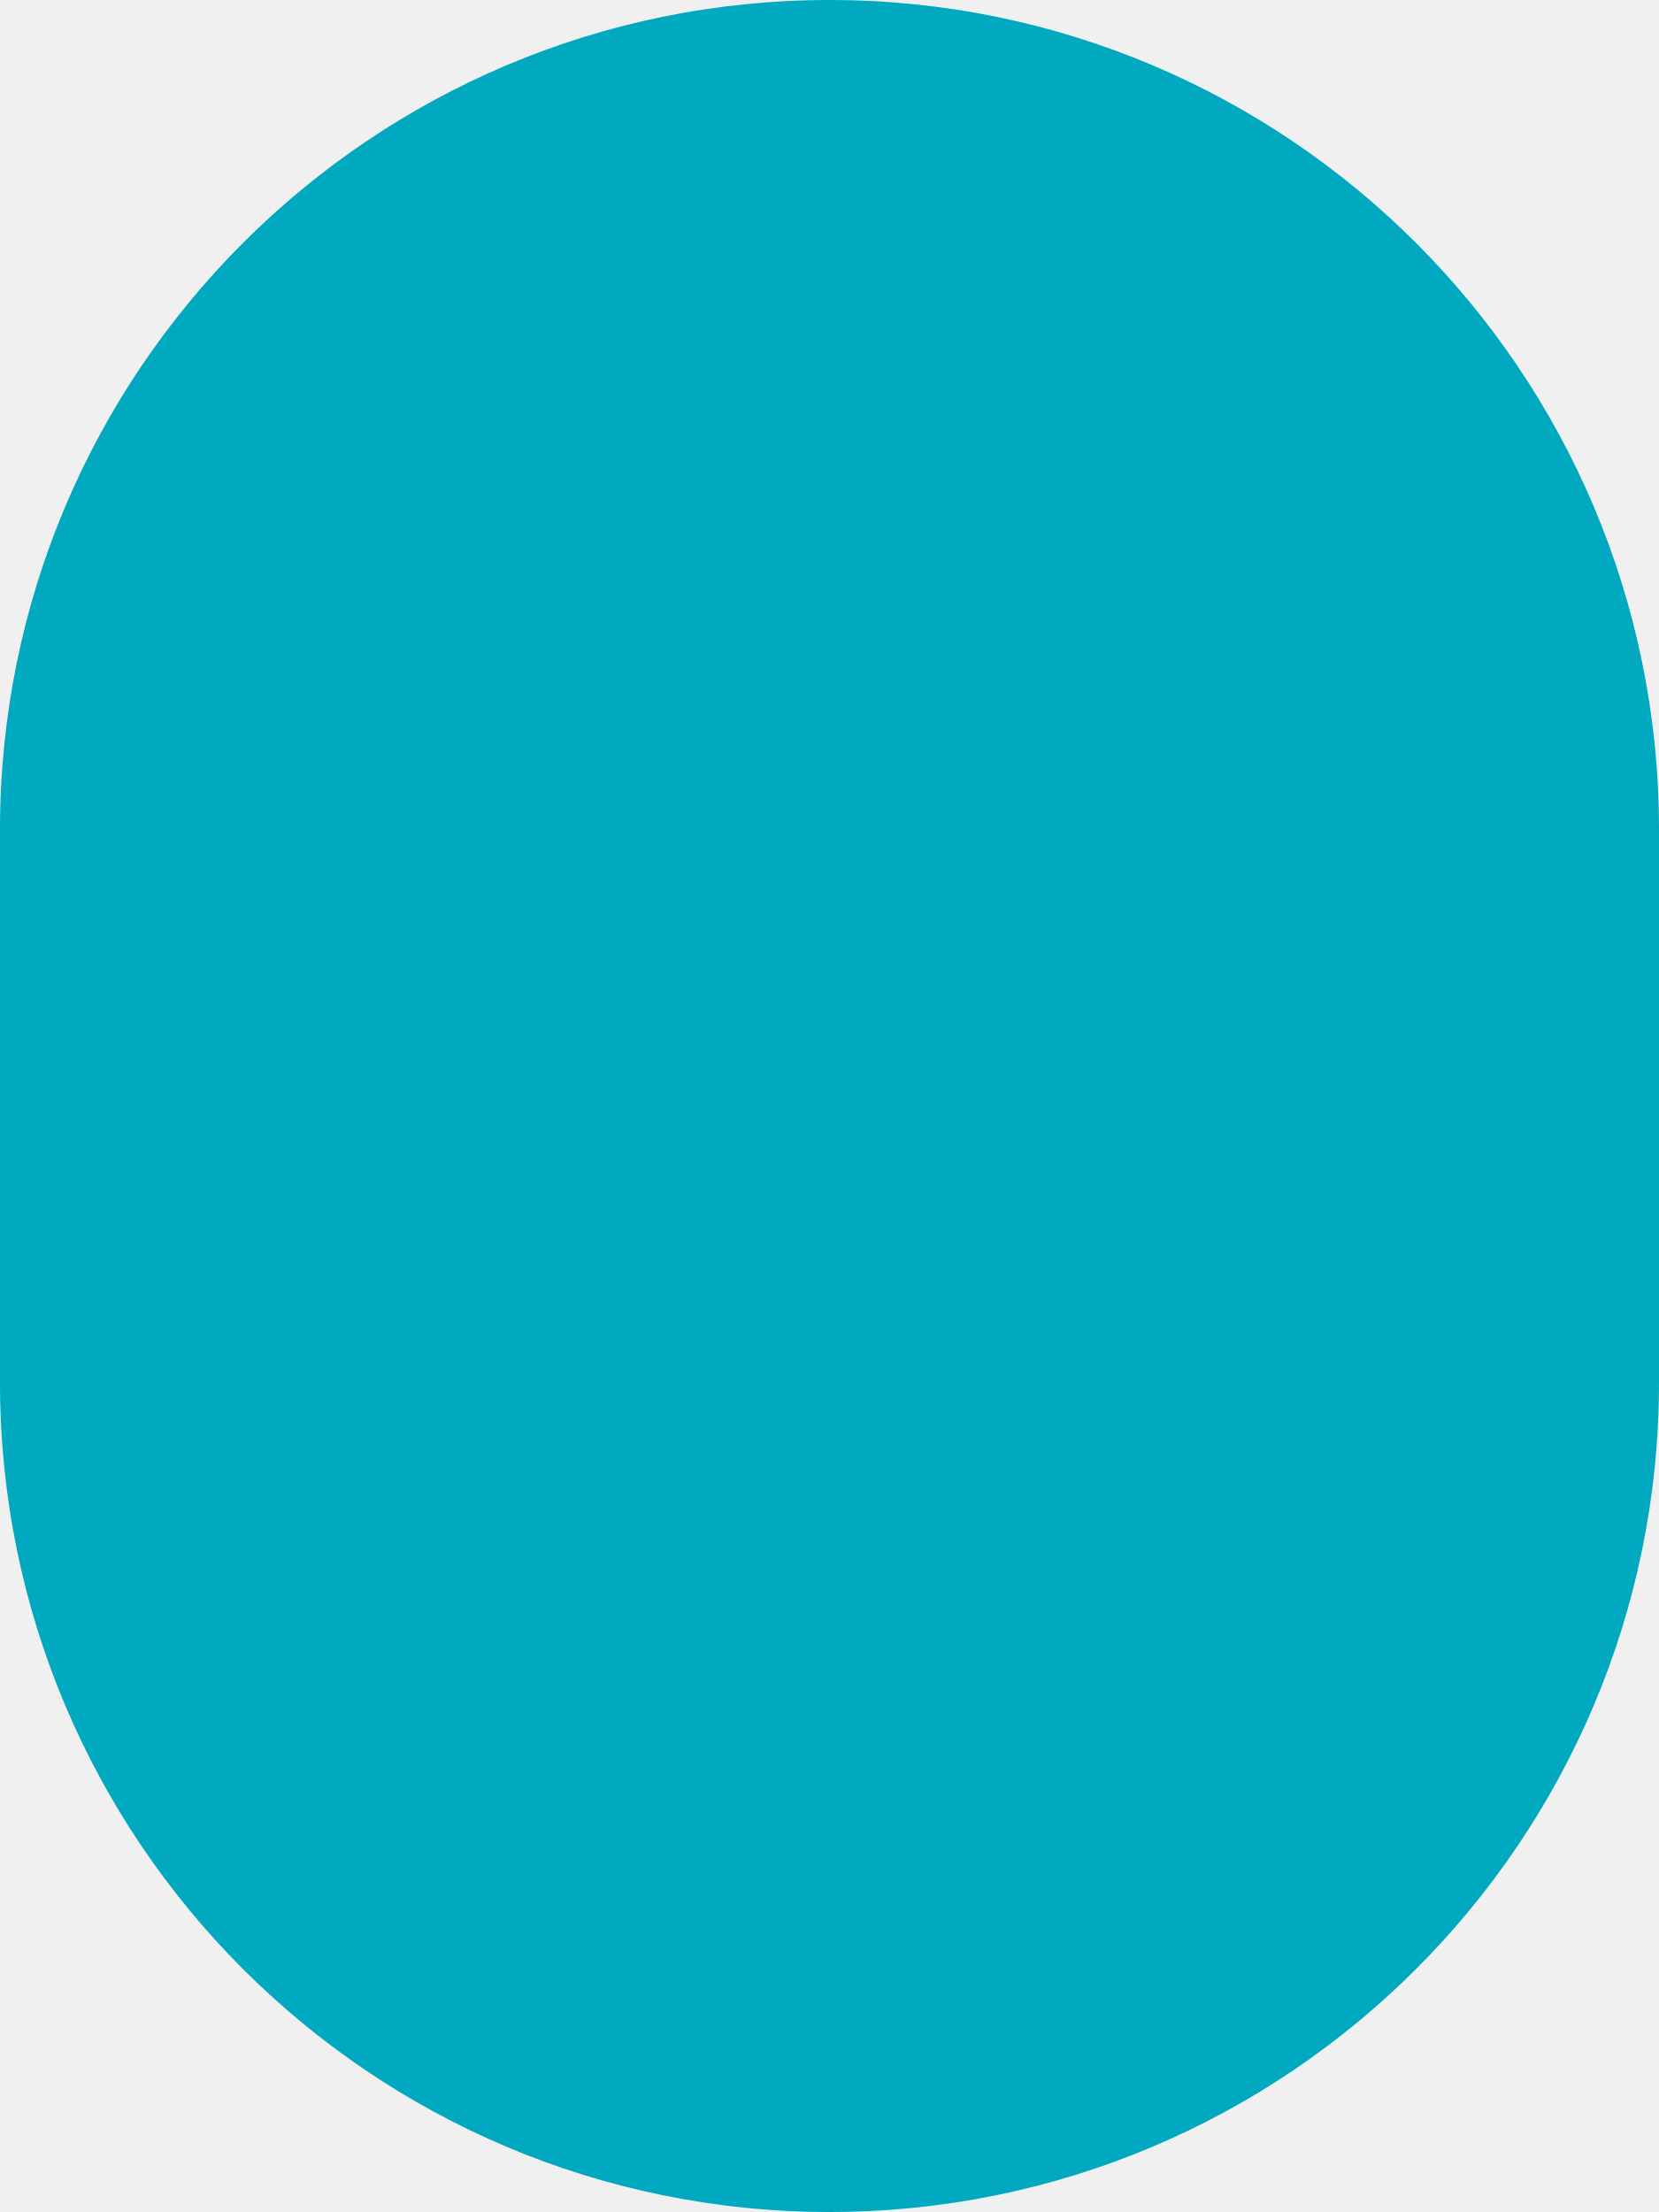
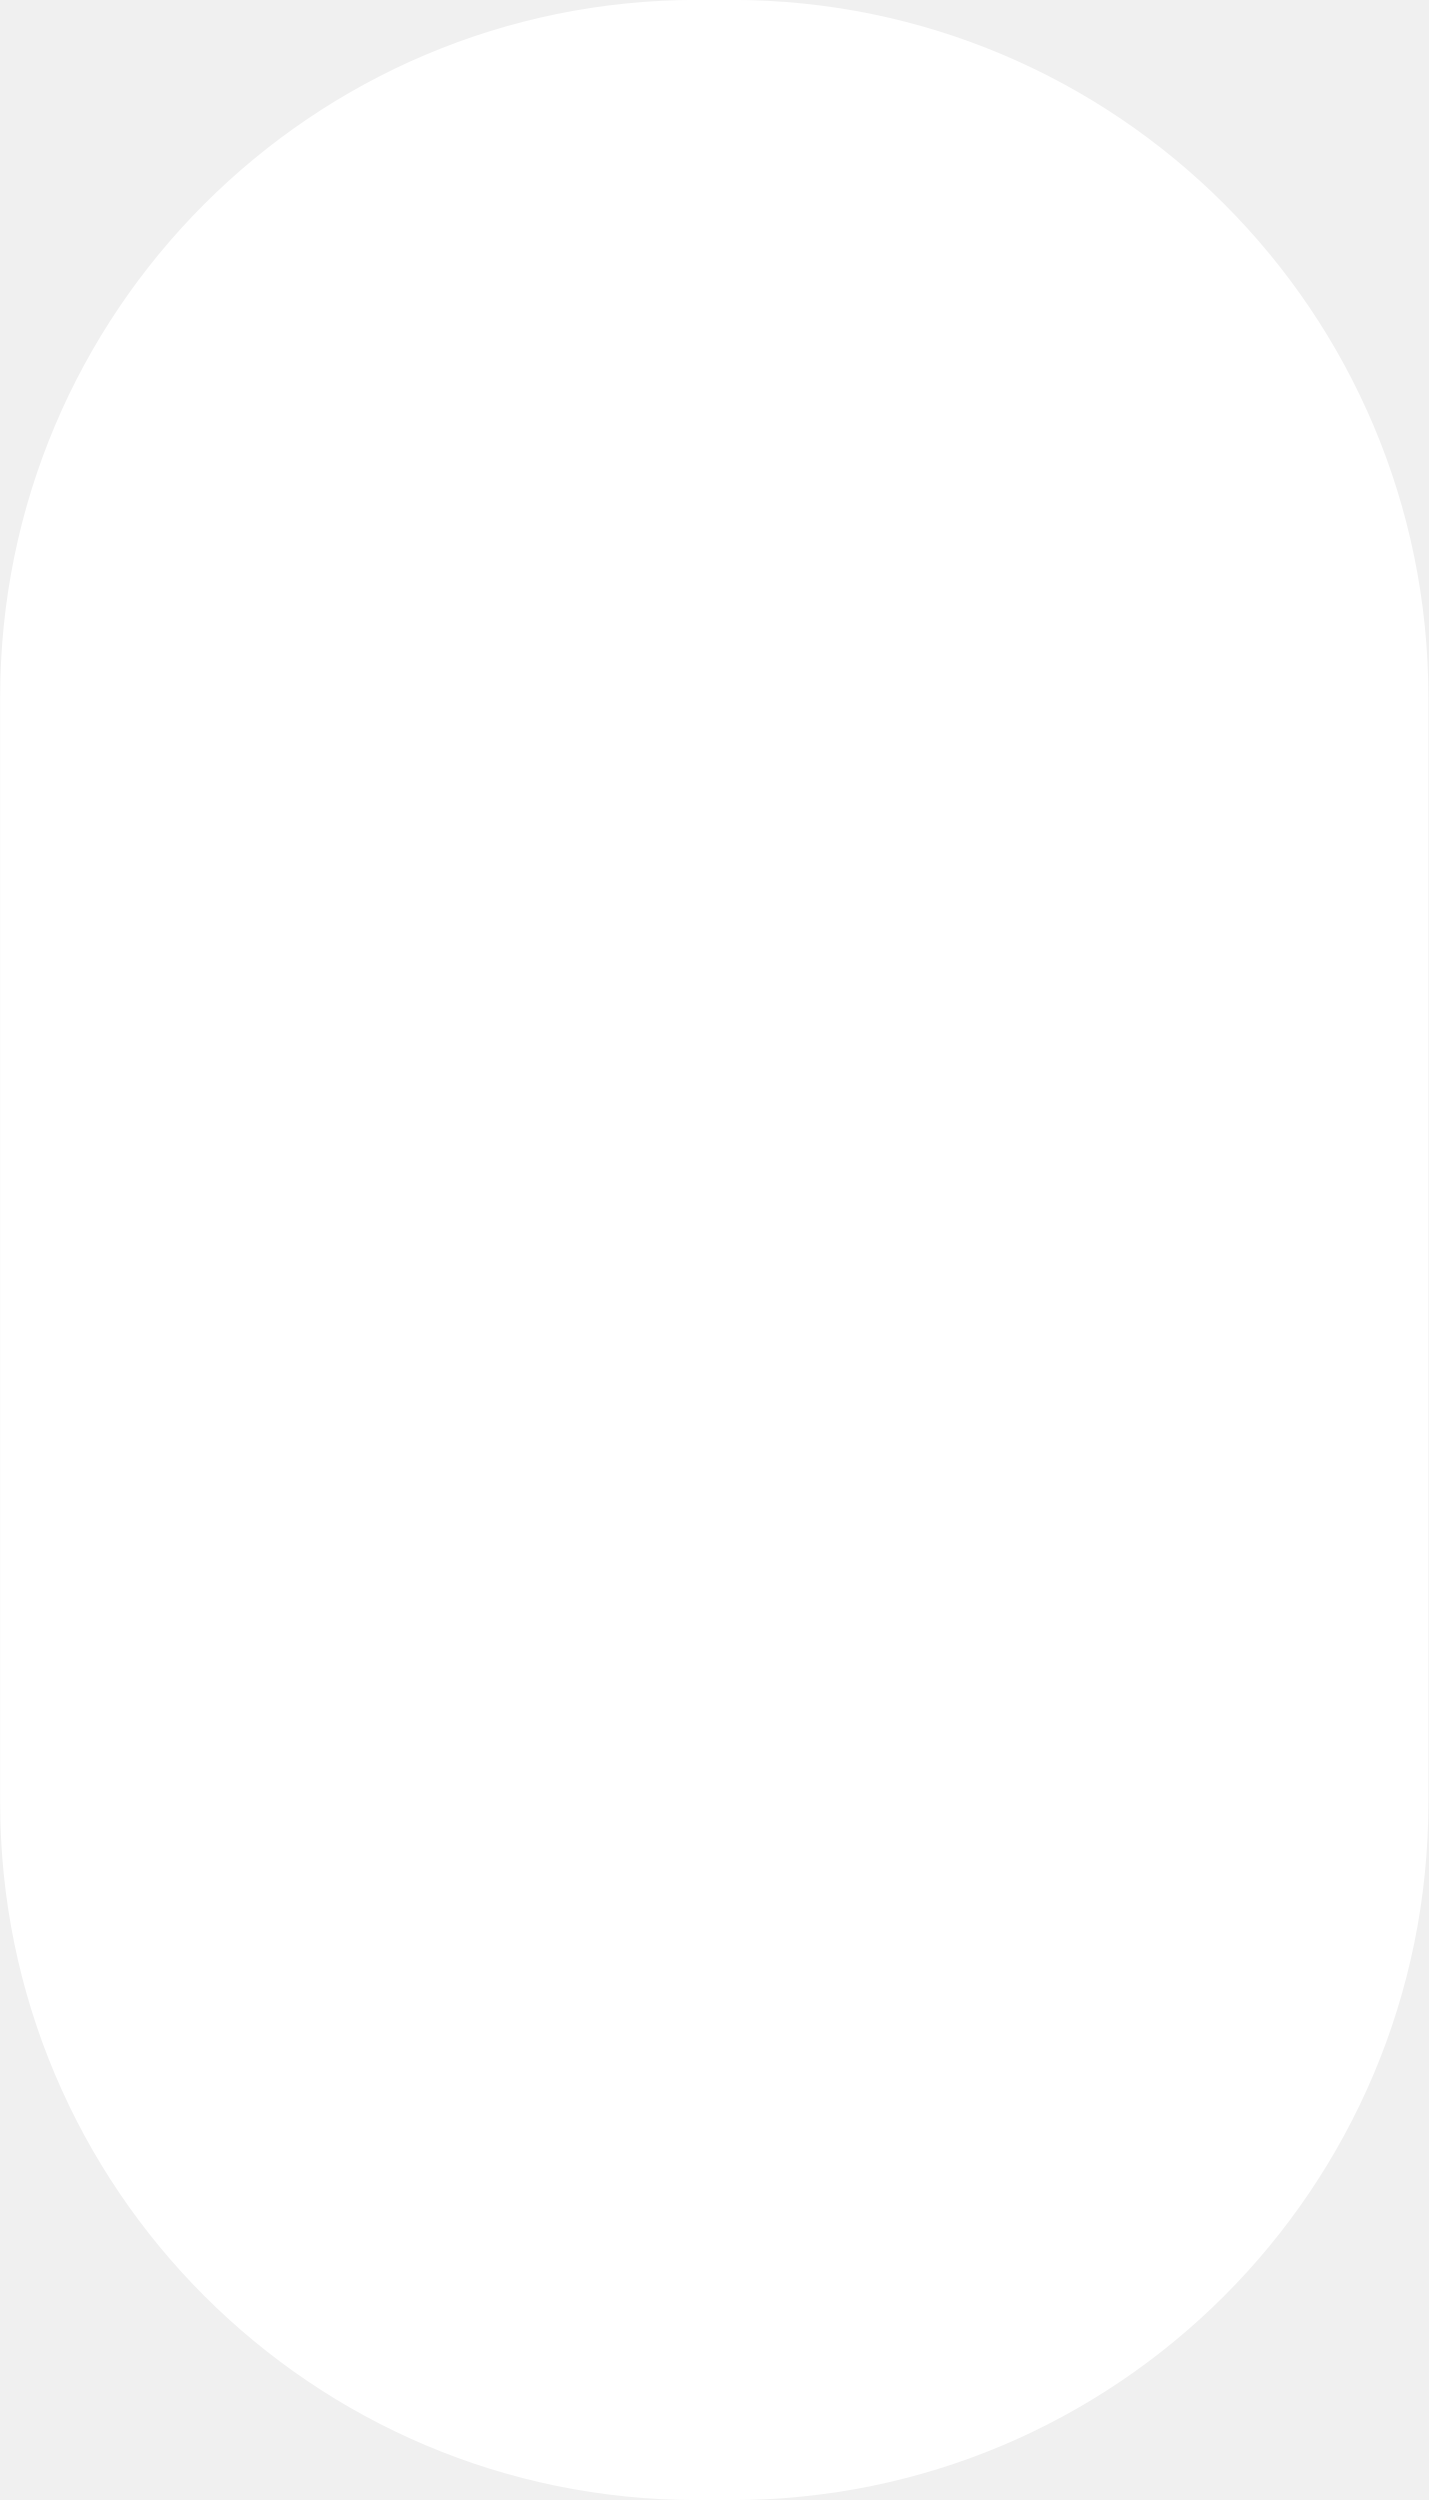
- <svg xmlns="http://www.w3.org/2000/svg" version="1.1" id="Layer_1" x="0px" y="0px" width="60px" height="80px" viewBox="0 0 60 80" enable-background="new 0 0 60 80" xml:space="preserve">
-   <path fill="#00A9BF" d="M60,50c0,16.568-13.432,30-30,30l0,0C13.432,80,0,66.568,0,50V30C0,13.432,13.432,0,30,0l0,0  c16.568,0,30,13.432,30,30V50z" />
+ <svg xmlns="http://www.w3.org/2000/svg" version="1.1" id="Layer_1" x="0px" y="0px" width="80px" height="140px" viewBox="0 0 80 140" enable-background="new 0 0 80 140" xml:space="preserve">
+   <path fill-rule="evenodd" clip-rule="evenodd" fill="#FFFFFF" d="M39.029-0.005h1.94c21.55,0,39.02,17.48,39.02,39.043v61.922  c0,21.563-17.47,39.044-39.02,39.044h-1.94c-21.55,0-39.02-17.48-39.02-39.044V39.039C0.01,17.476,17.479-0.005,39.029-0.005z" />
</svg>
